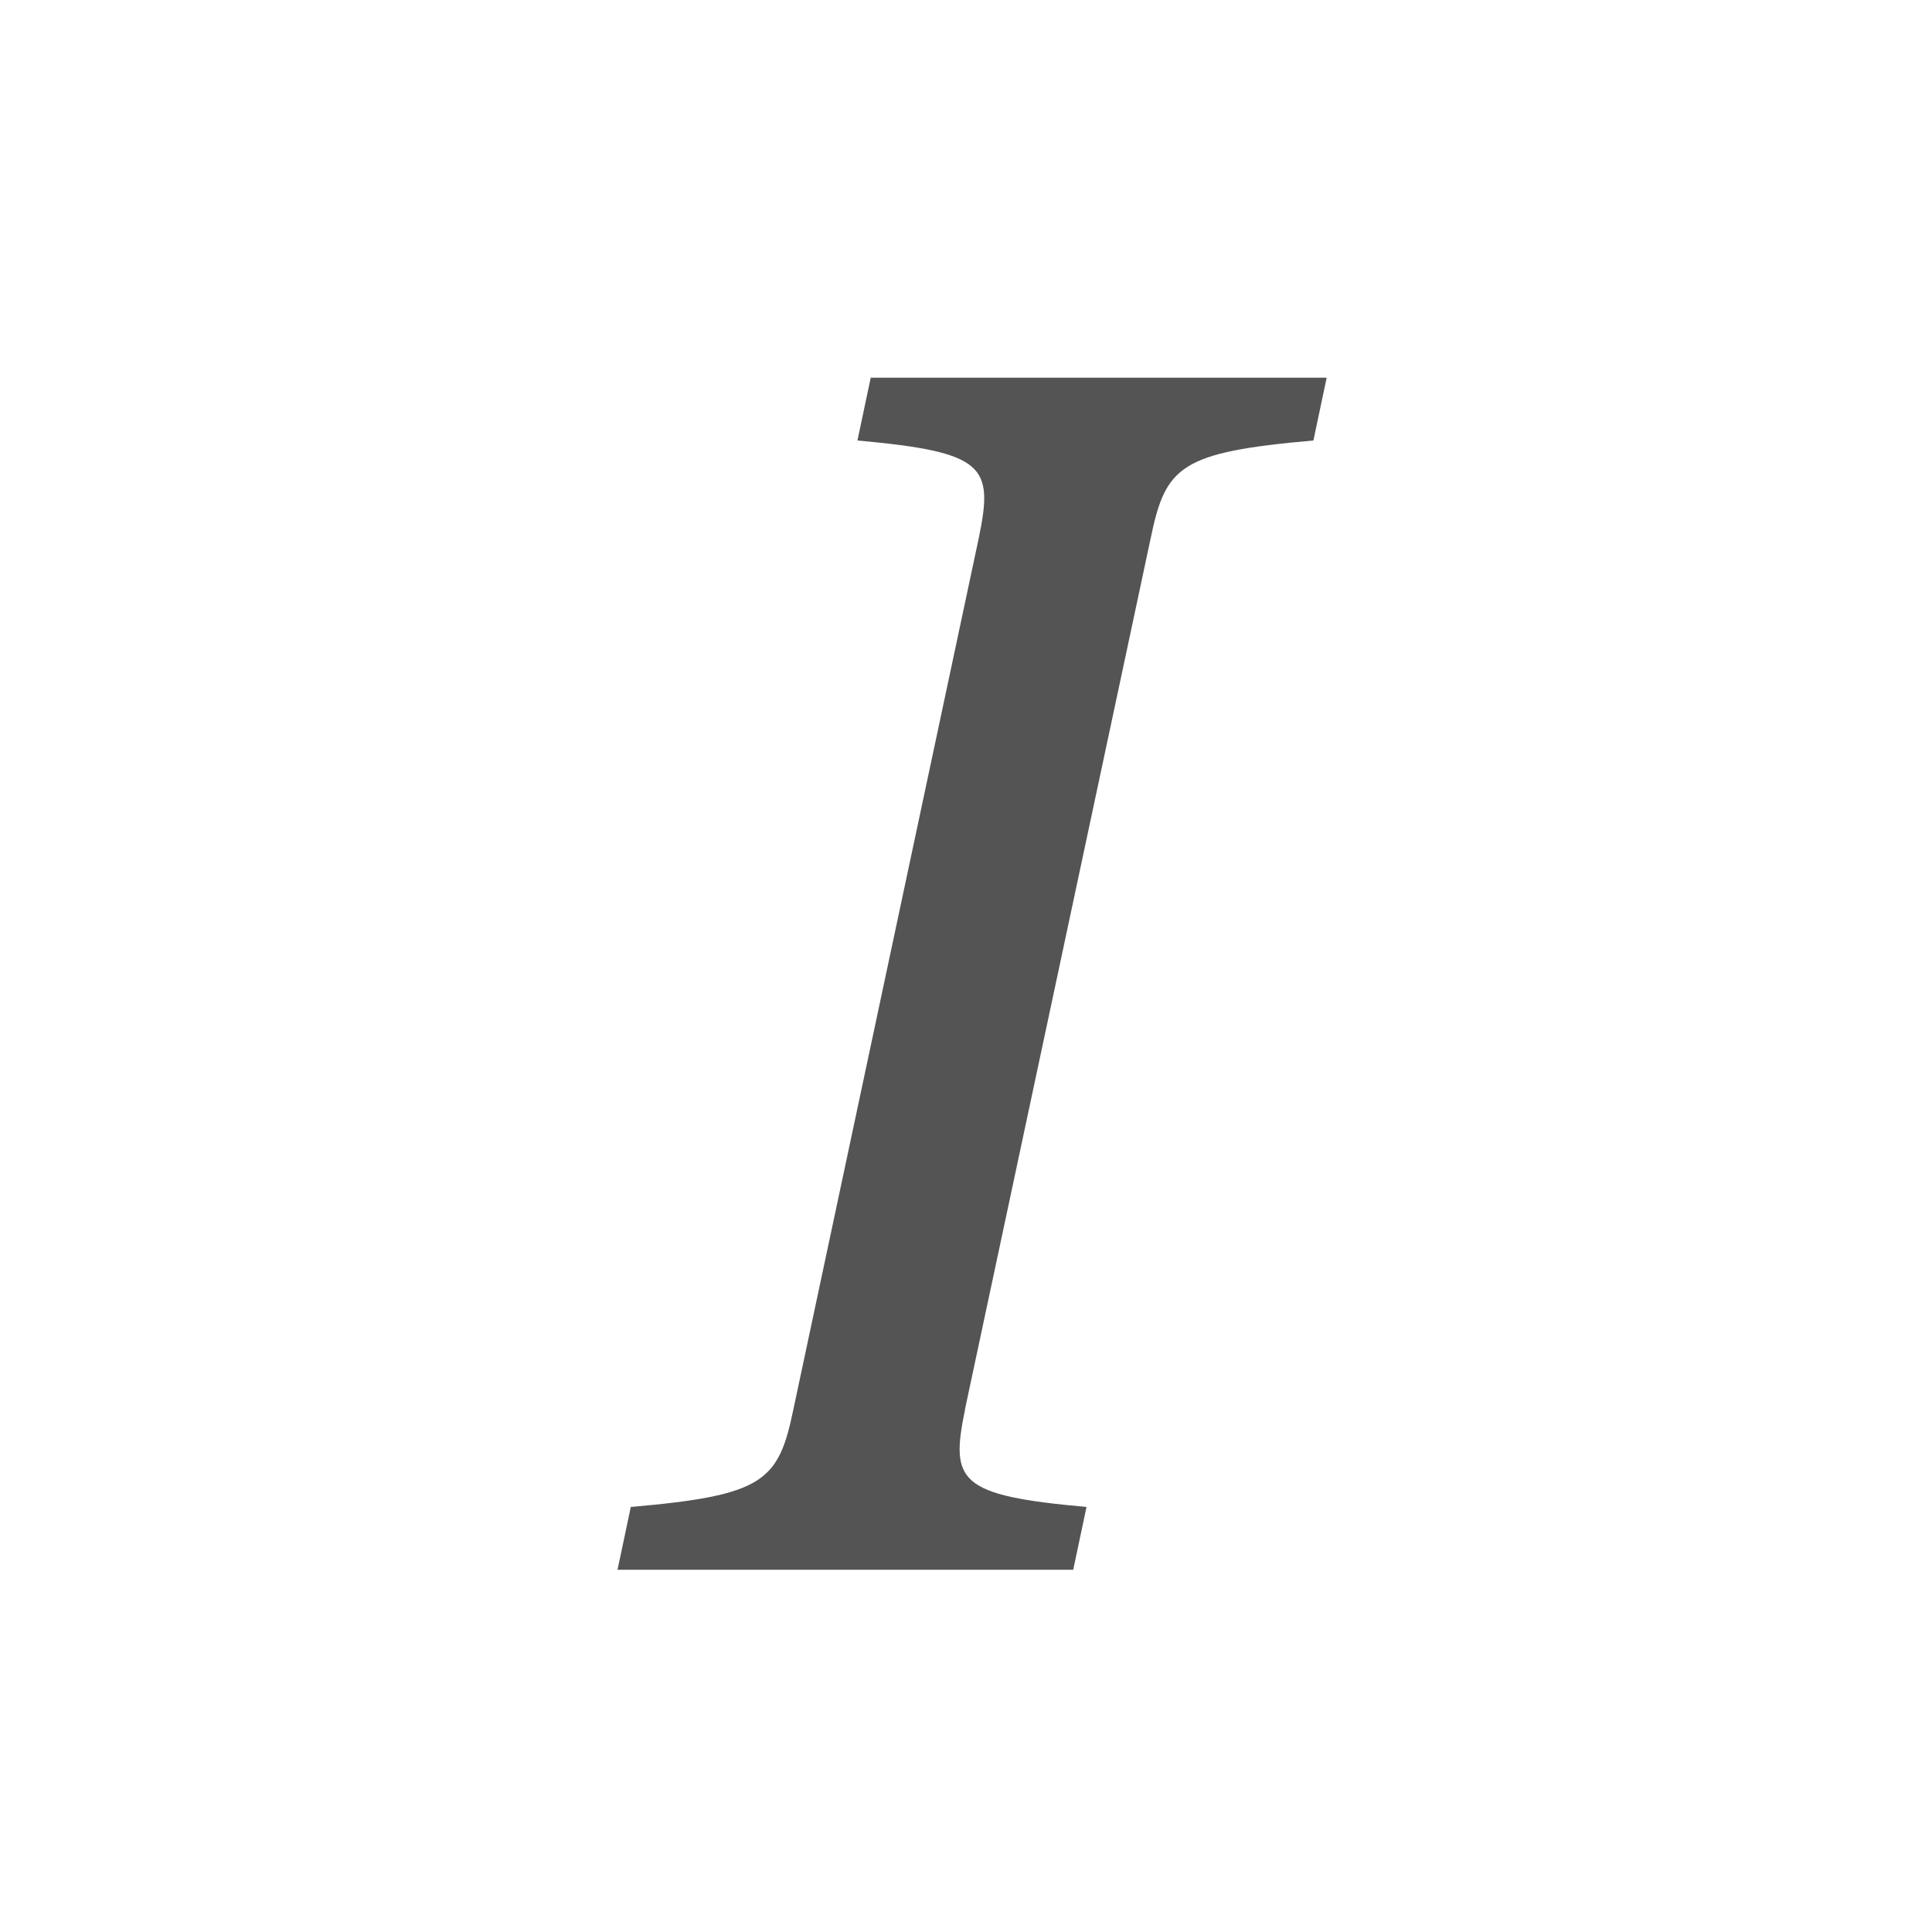
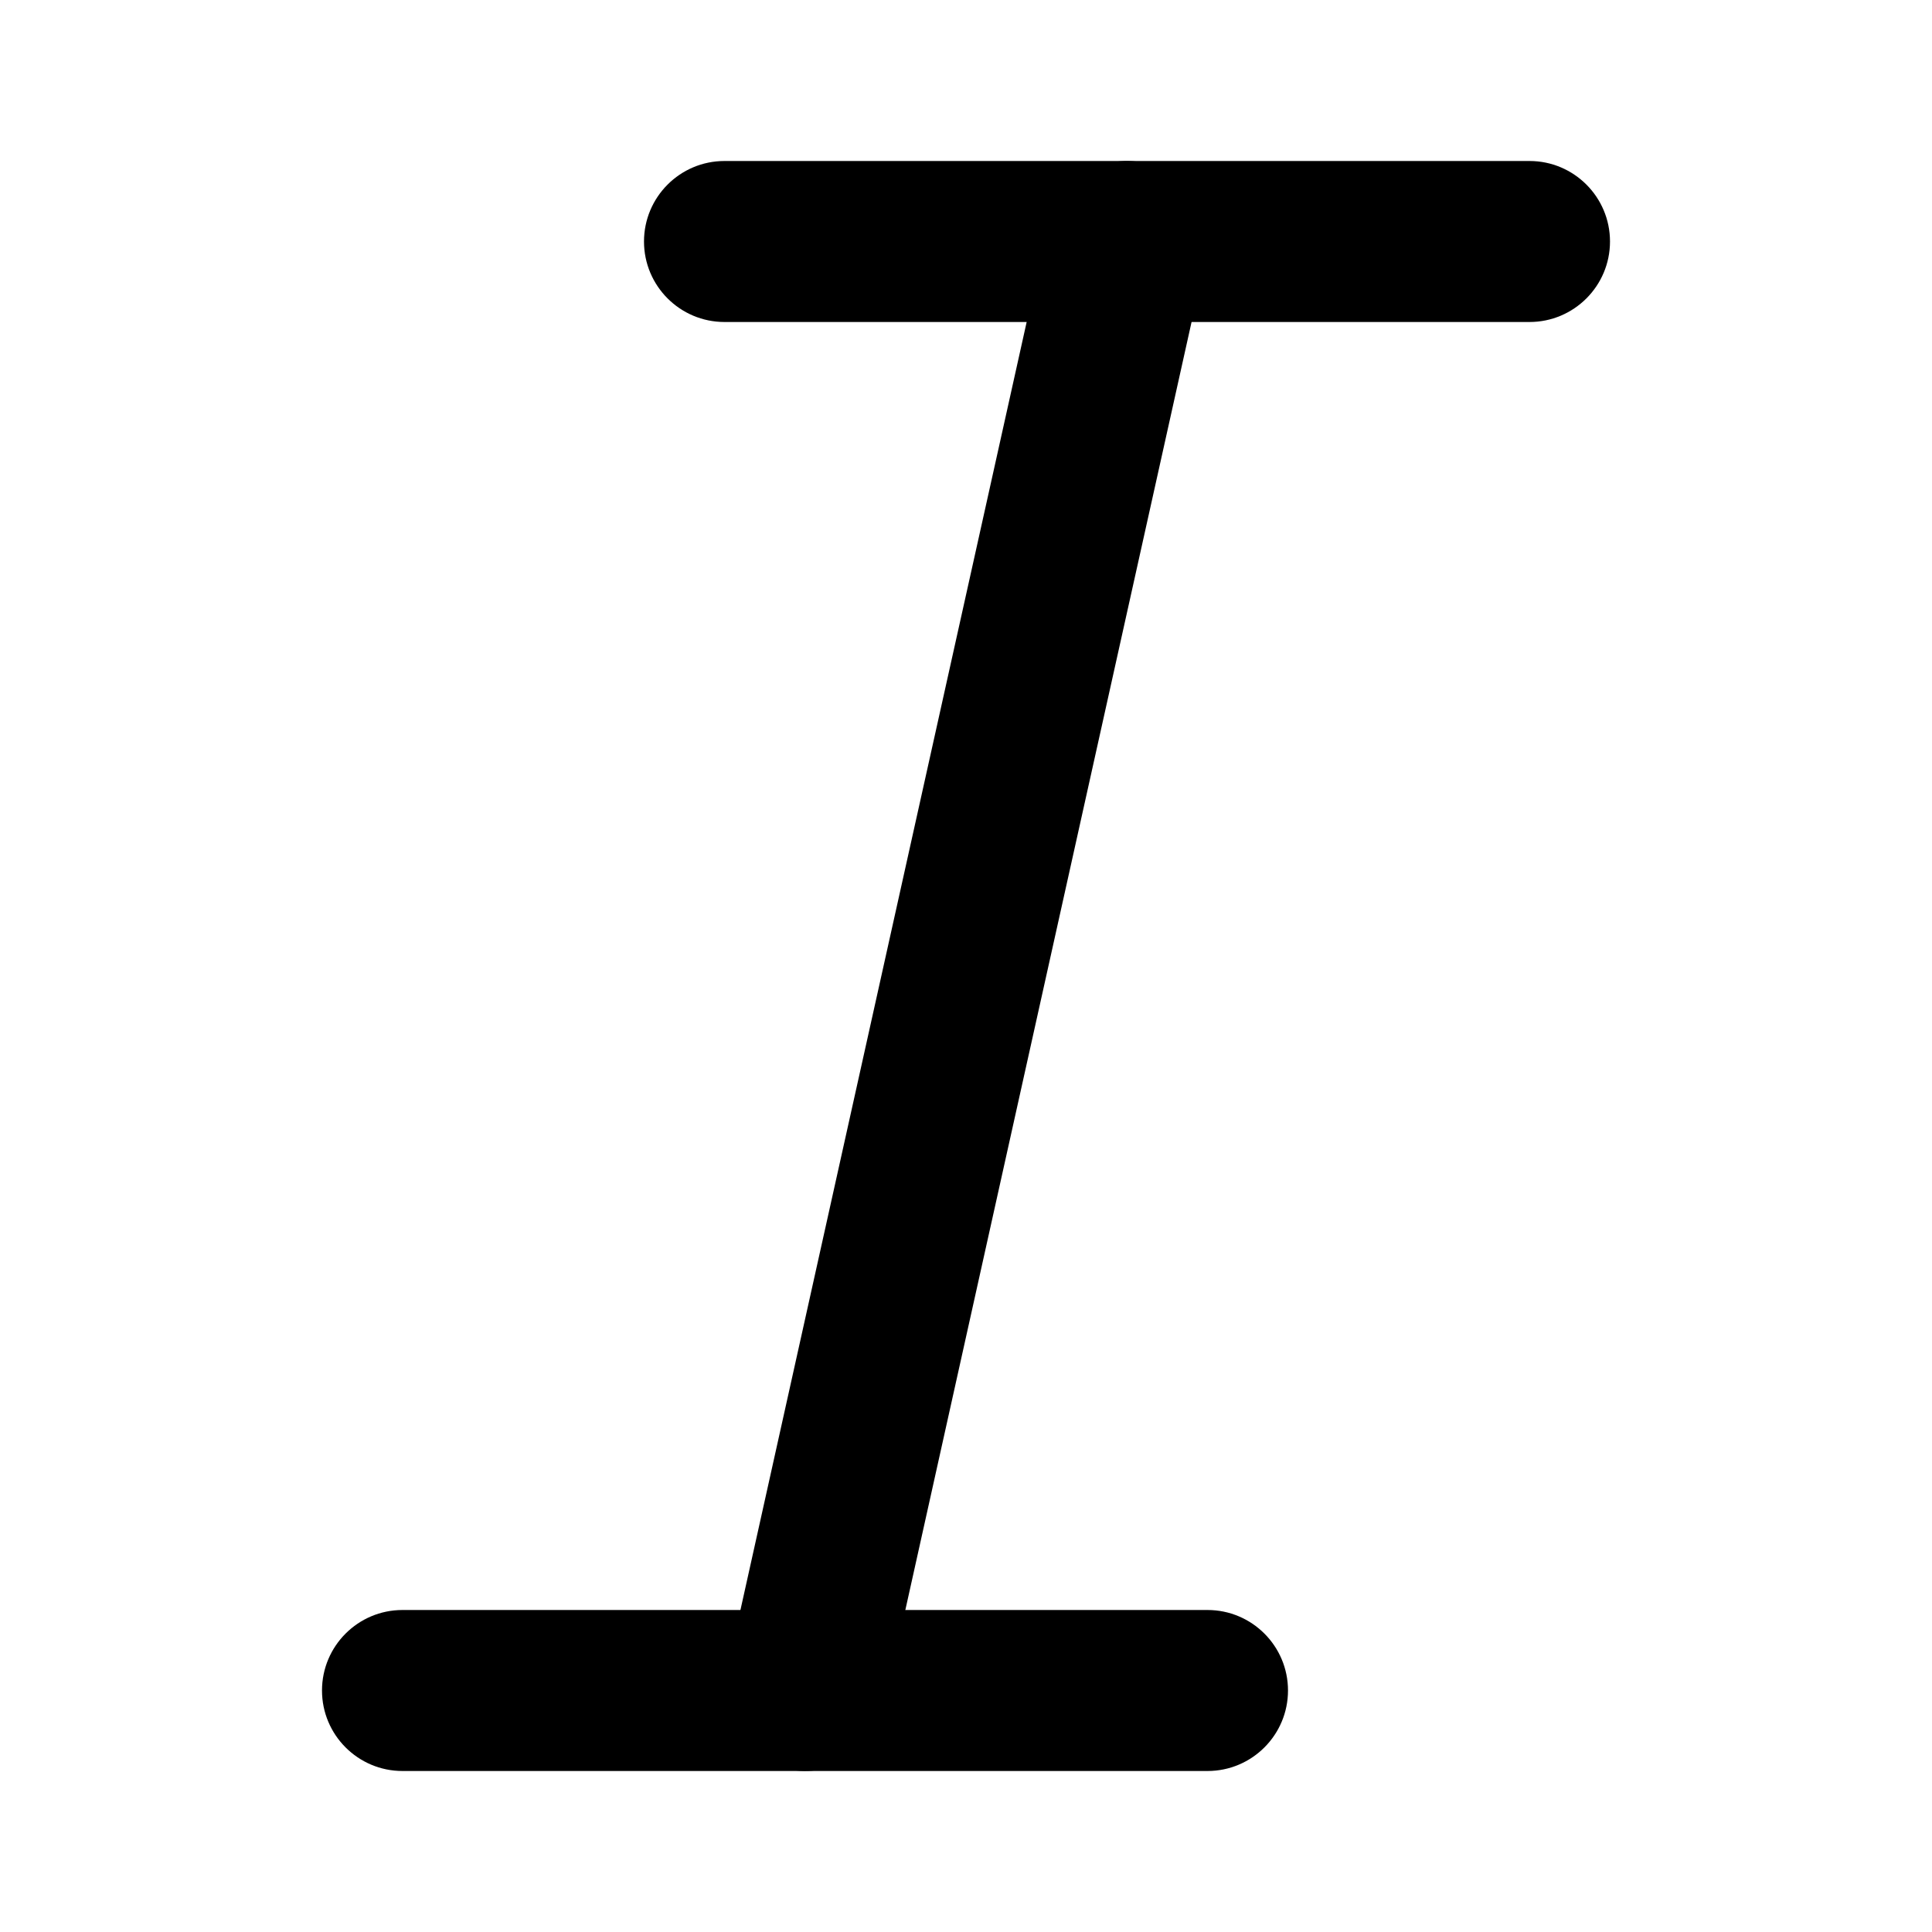
- <svg xmlns="http://www.w3.org/2000/svg" width="16" height="16" fill="#545454" class="bi bi-type-italic" viewBox="0 0 16 16">
-   <path d="M7.991 11.674 9.53 4.455c.123-.595.246-.71 1.347-.807l.11-.52H7.211l-.11.52c1.06.096 1.128.212 1.005.807L6.57 11.674c-.123.595-.246.71-1.346.806l-.11.52h3.774l.11-.52c-1.06-.095-1.129-.211-1.006-.806z" />
+ <svg xmlns="http://www.w3.org/2000/svg" width="24" height="24" viewBox="0 0 24 24" fill="none">
+   <path fill-rule="evenodd" clip-rule="evenodd" d="M14.217 2.024C14.756 2.144 15.096 2.678 14.976 3.217L10.976 21.217C10.857 21.756 10.322 22.096 9.783 21.976C9.244 21.856 8.904 21.322 9.024 20.783L13.024 2.783C13.144 2.244 13.678 1.904 14.217 2.024Z" fill="black" />
+   <path d="M9 2C8.448 2 8 2.448 8 3C8 3.552 8.448 4 9 4H19C19.552 4 20 3.552 20 3C20 2.448 19.552 2 19 2H9Z" fill="black" />
+   <path d="M5 20C4.448 20 4 20.448 4 21C4 21.552 4.448 22 5 22H15C15.552 22 16 21.552 16 21C16 20.448 15.552 20 15 20H5Z" fill="black" />
</svg>
